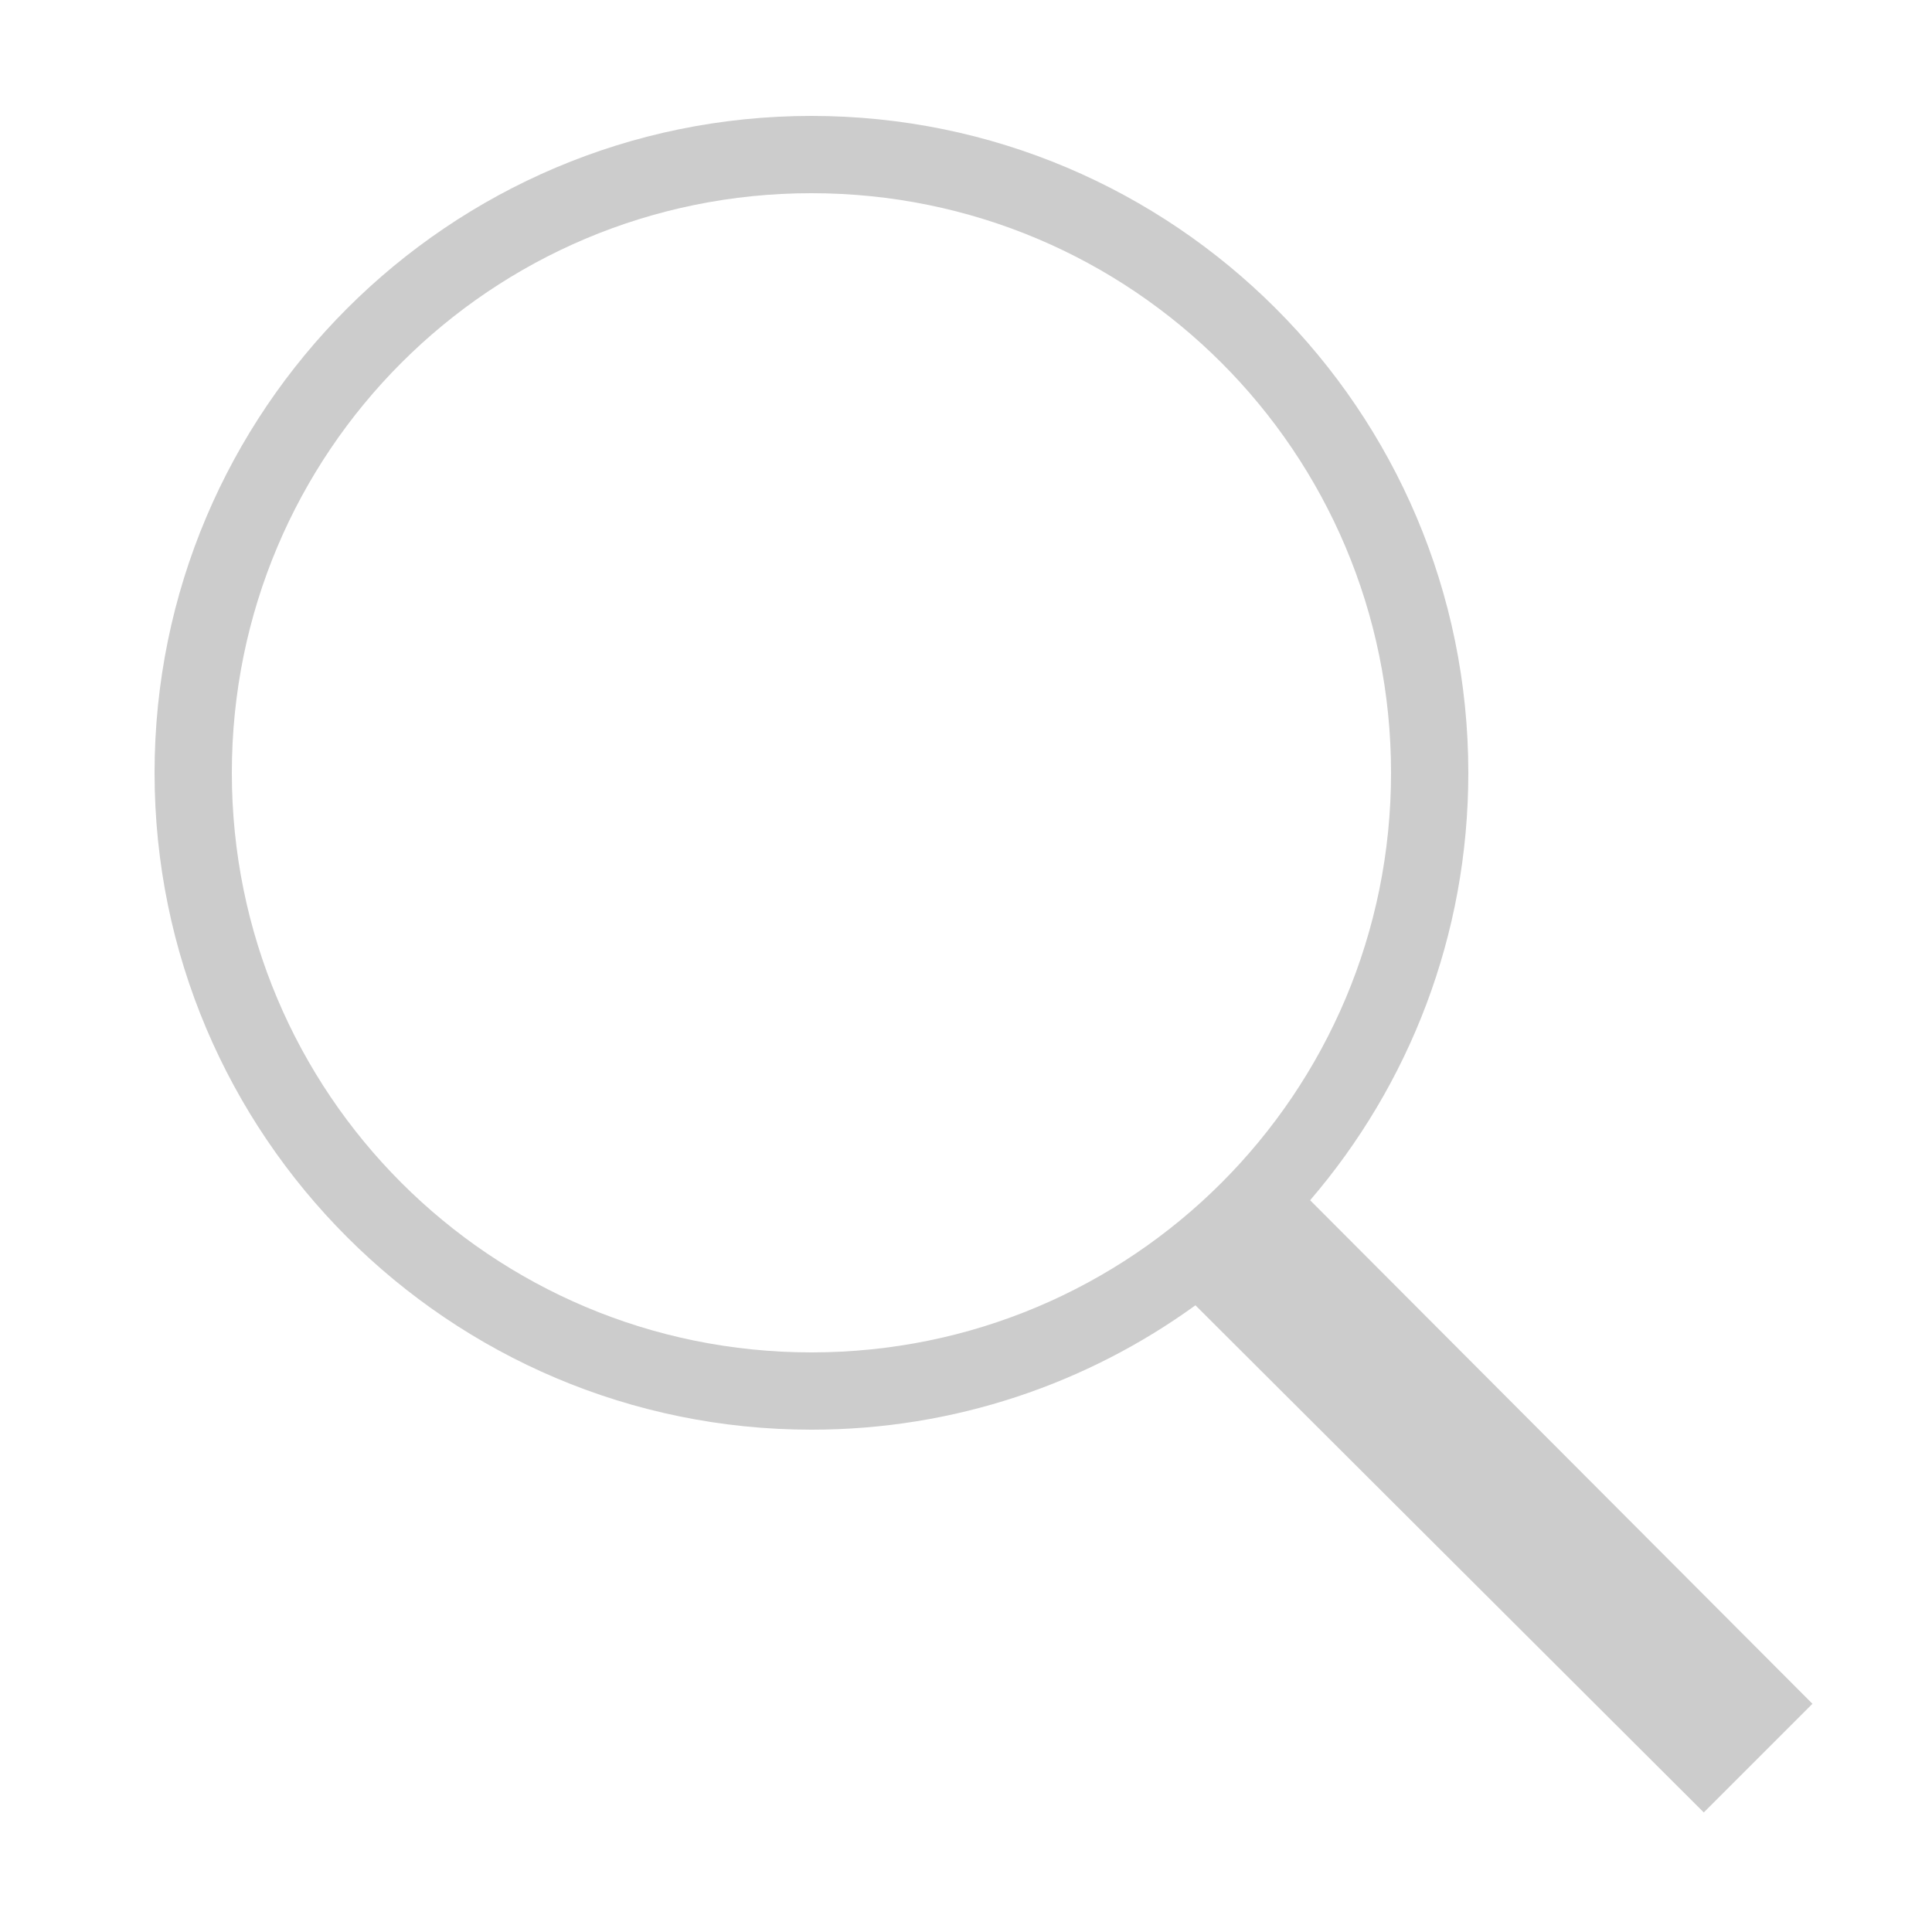
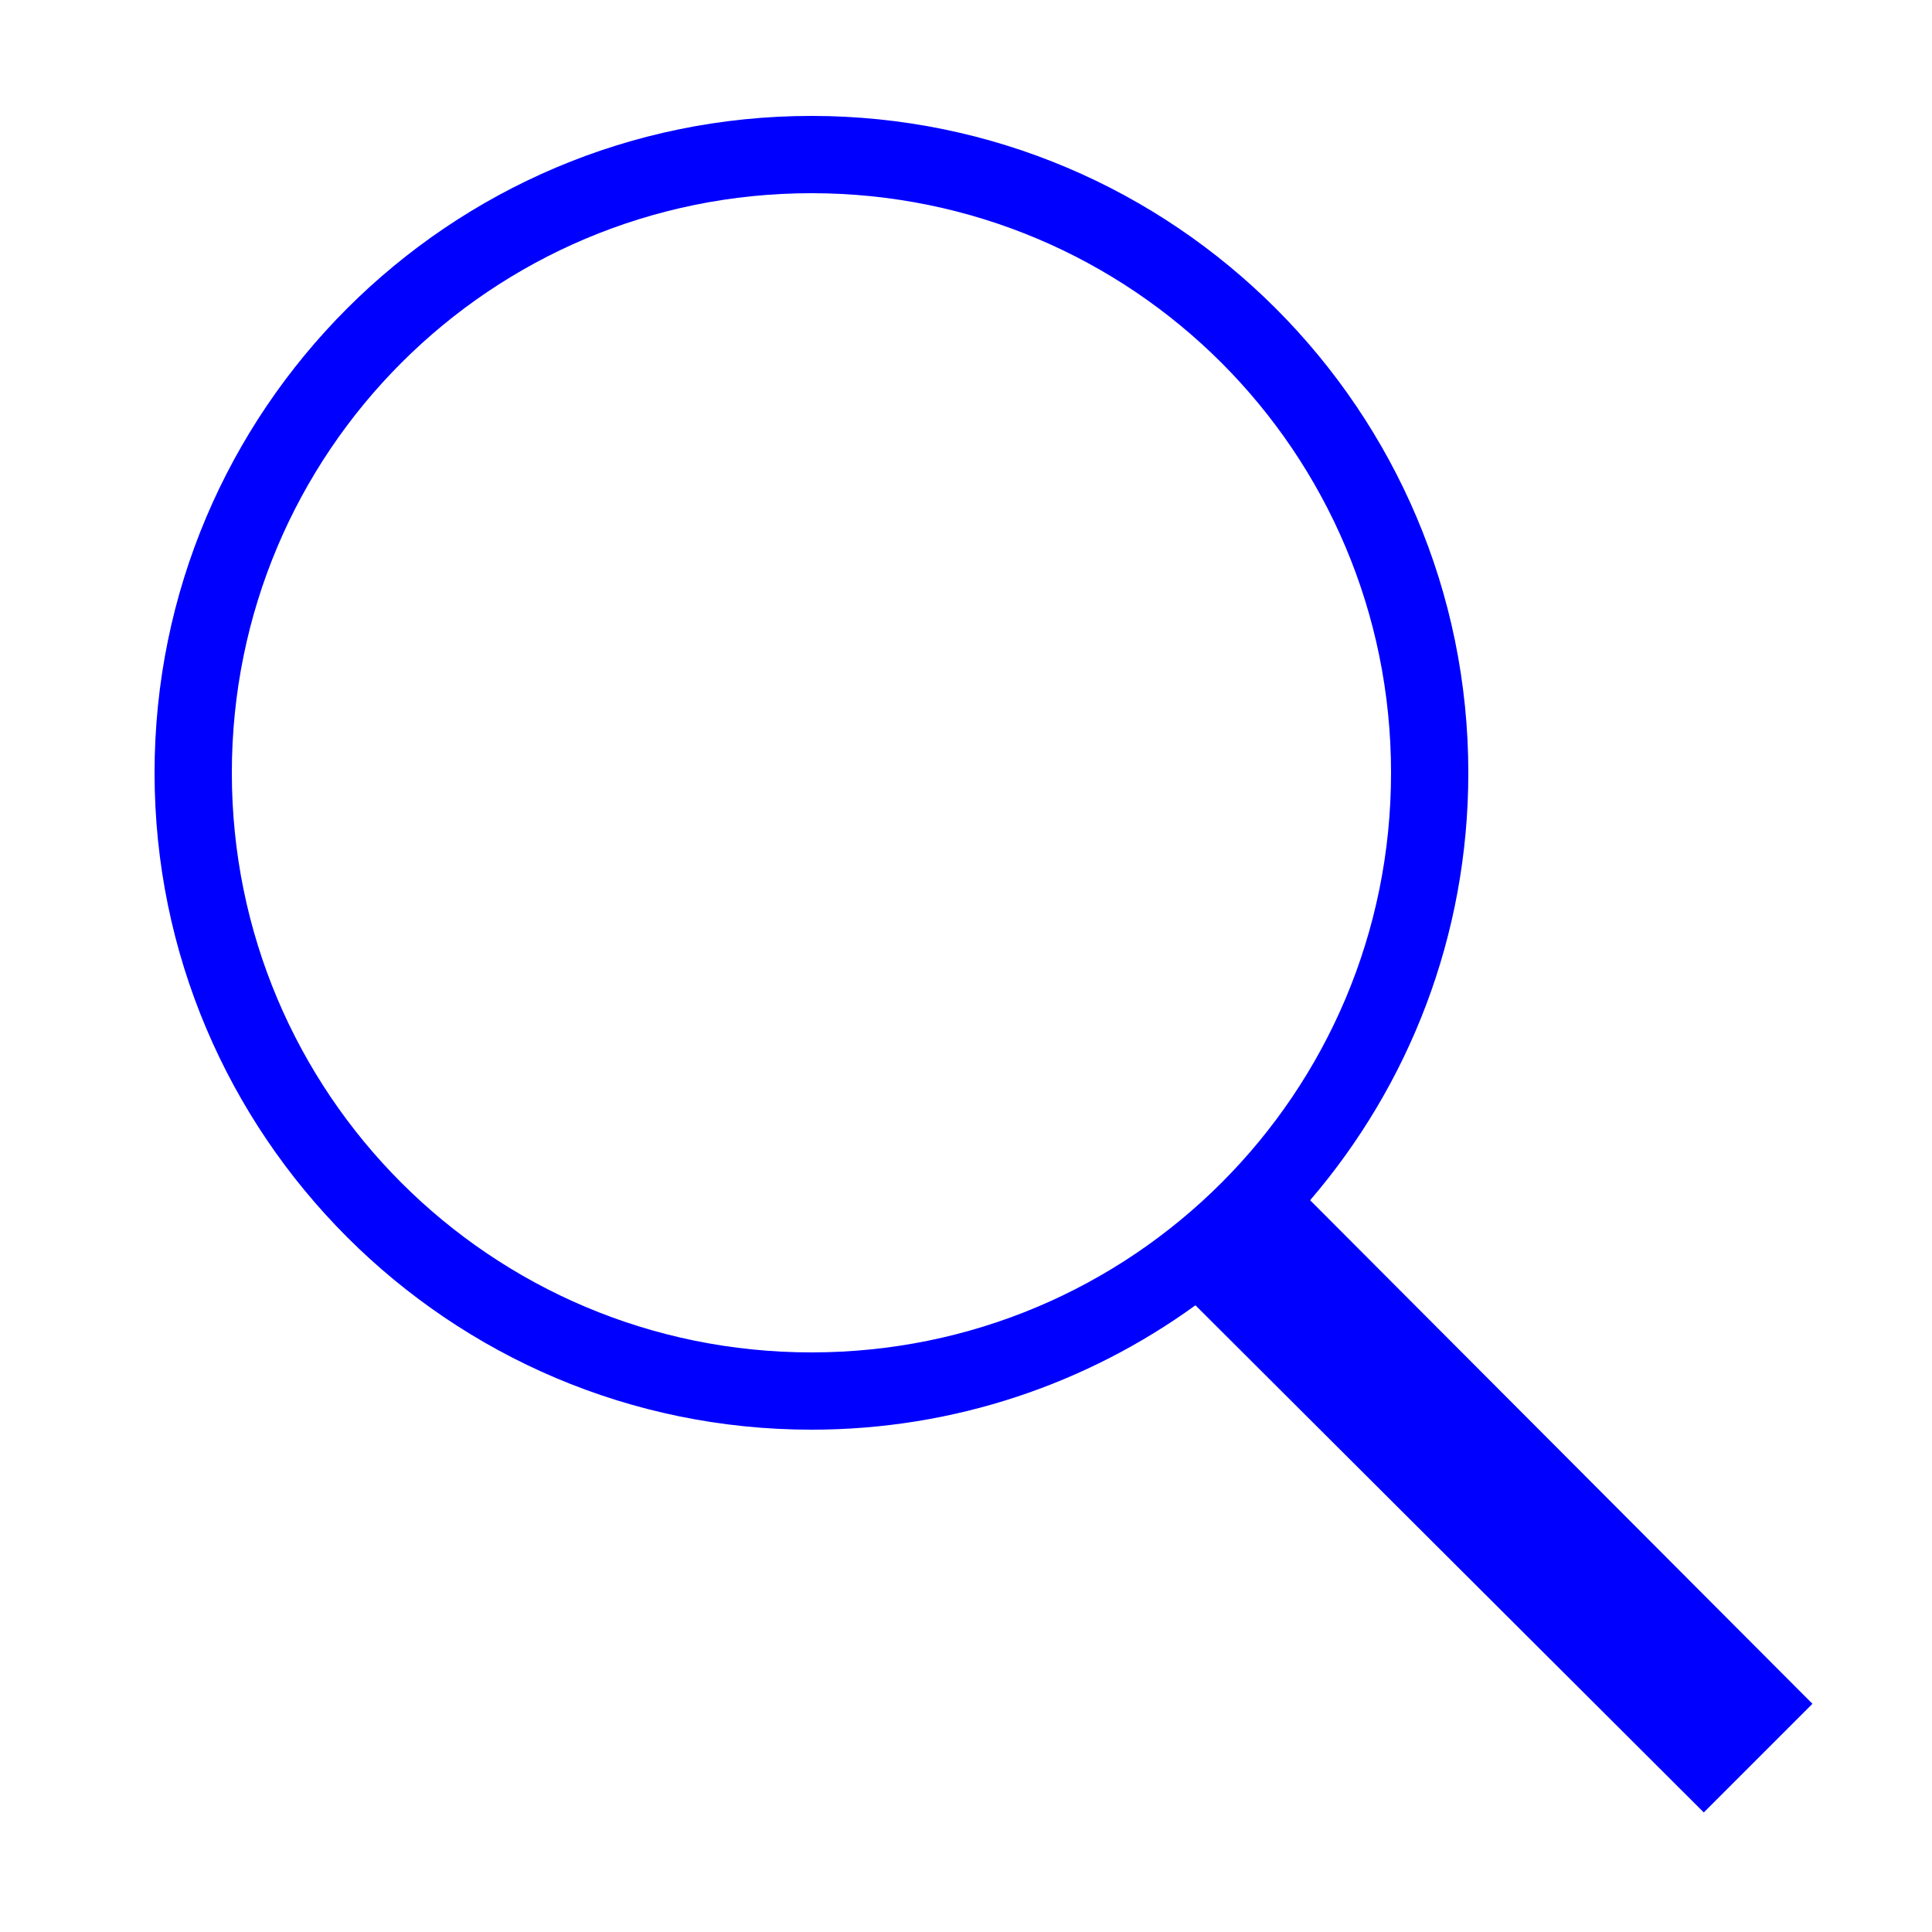
<svg xmlns="http://www.w3.org/2000/svg" viewBox="0 0 50 50" width="50px" height="50px">
-   <path fill="#ccc" d="M 21 3 C 11.621 3 4 10.621 4 20 C 4 29.379 11.621 37 21 37 C 24.711 37 28.141 35.805 30.938 33.781 L 44.094 46.906 L 46.906 44.094 L 33.906 31.062 C 36.461 28.086 38 24.223 38 20 C 38 10.621 30.379 3 21 3 Z M 21 5 C 29.297 5 36 11.703 36 20 C 36 28.297 29.297 35 21 35 C 12.703 35 6 28.297 6 20 C 6 11.703 12.703 5 21 5 Z" />
+   <path fill="#0000ff" d="M 21 3 C 11.621 3 4 10.621 4 20 C 4 29.379 11.621 37 21 37 C 24.711 37 28.141 35.805 30.938 33.781 L 44.094 46.906 L 46.906 44.094 L 33.906 31.062 C 36.461 28.086 38 24.223 38 20 C 38 10.621 30.379 3 21 3 Z M 21 5 C 29.297 5 36 11.703 36 20 C 36 28.297 29.297 35 21 35 C 12.703 35 6 28.297 6 20 C 6 11.703 12.703 5 21 5 Z" />
</svg>
